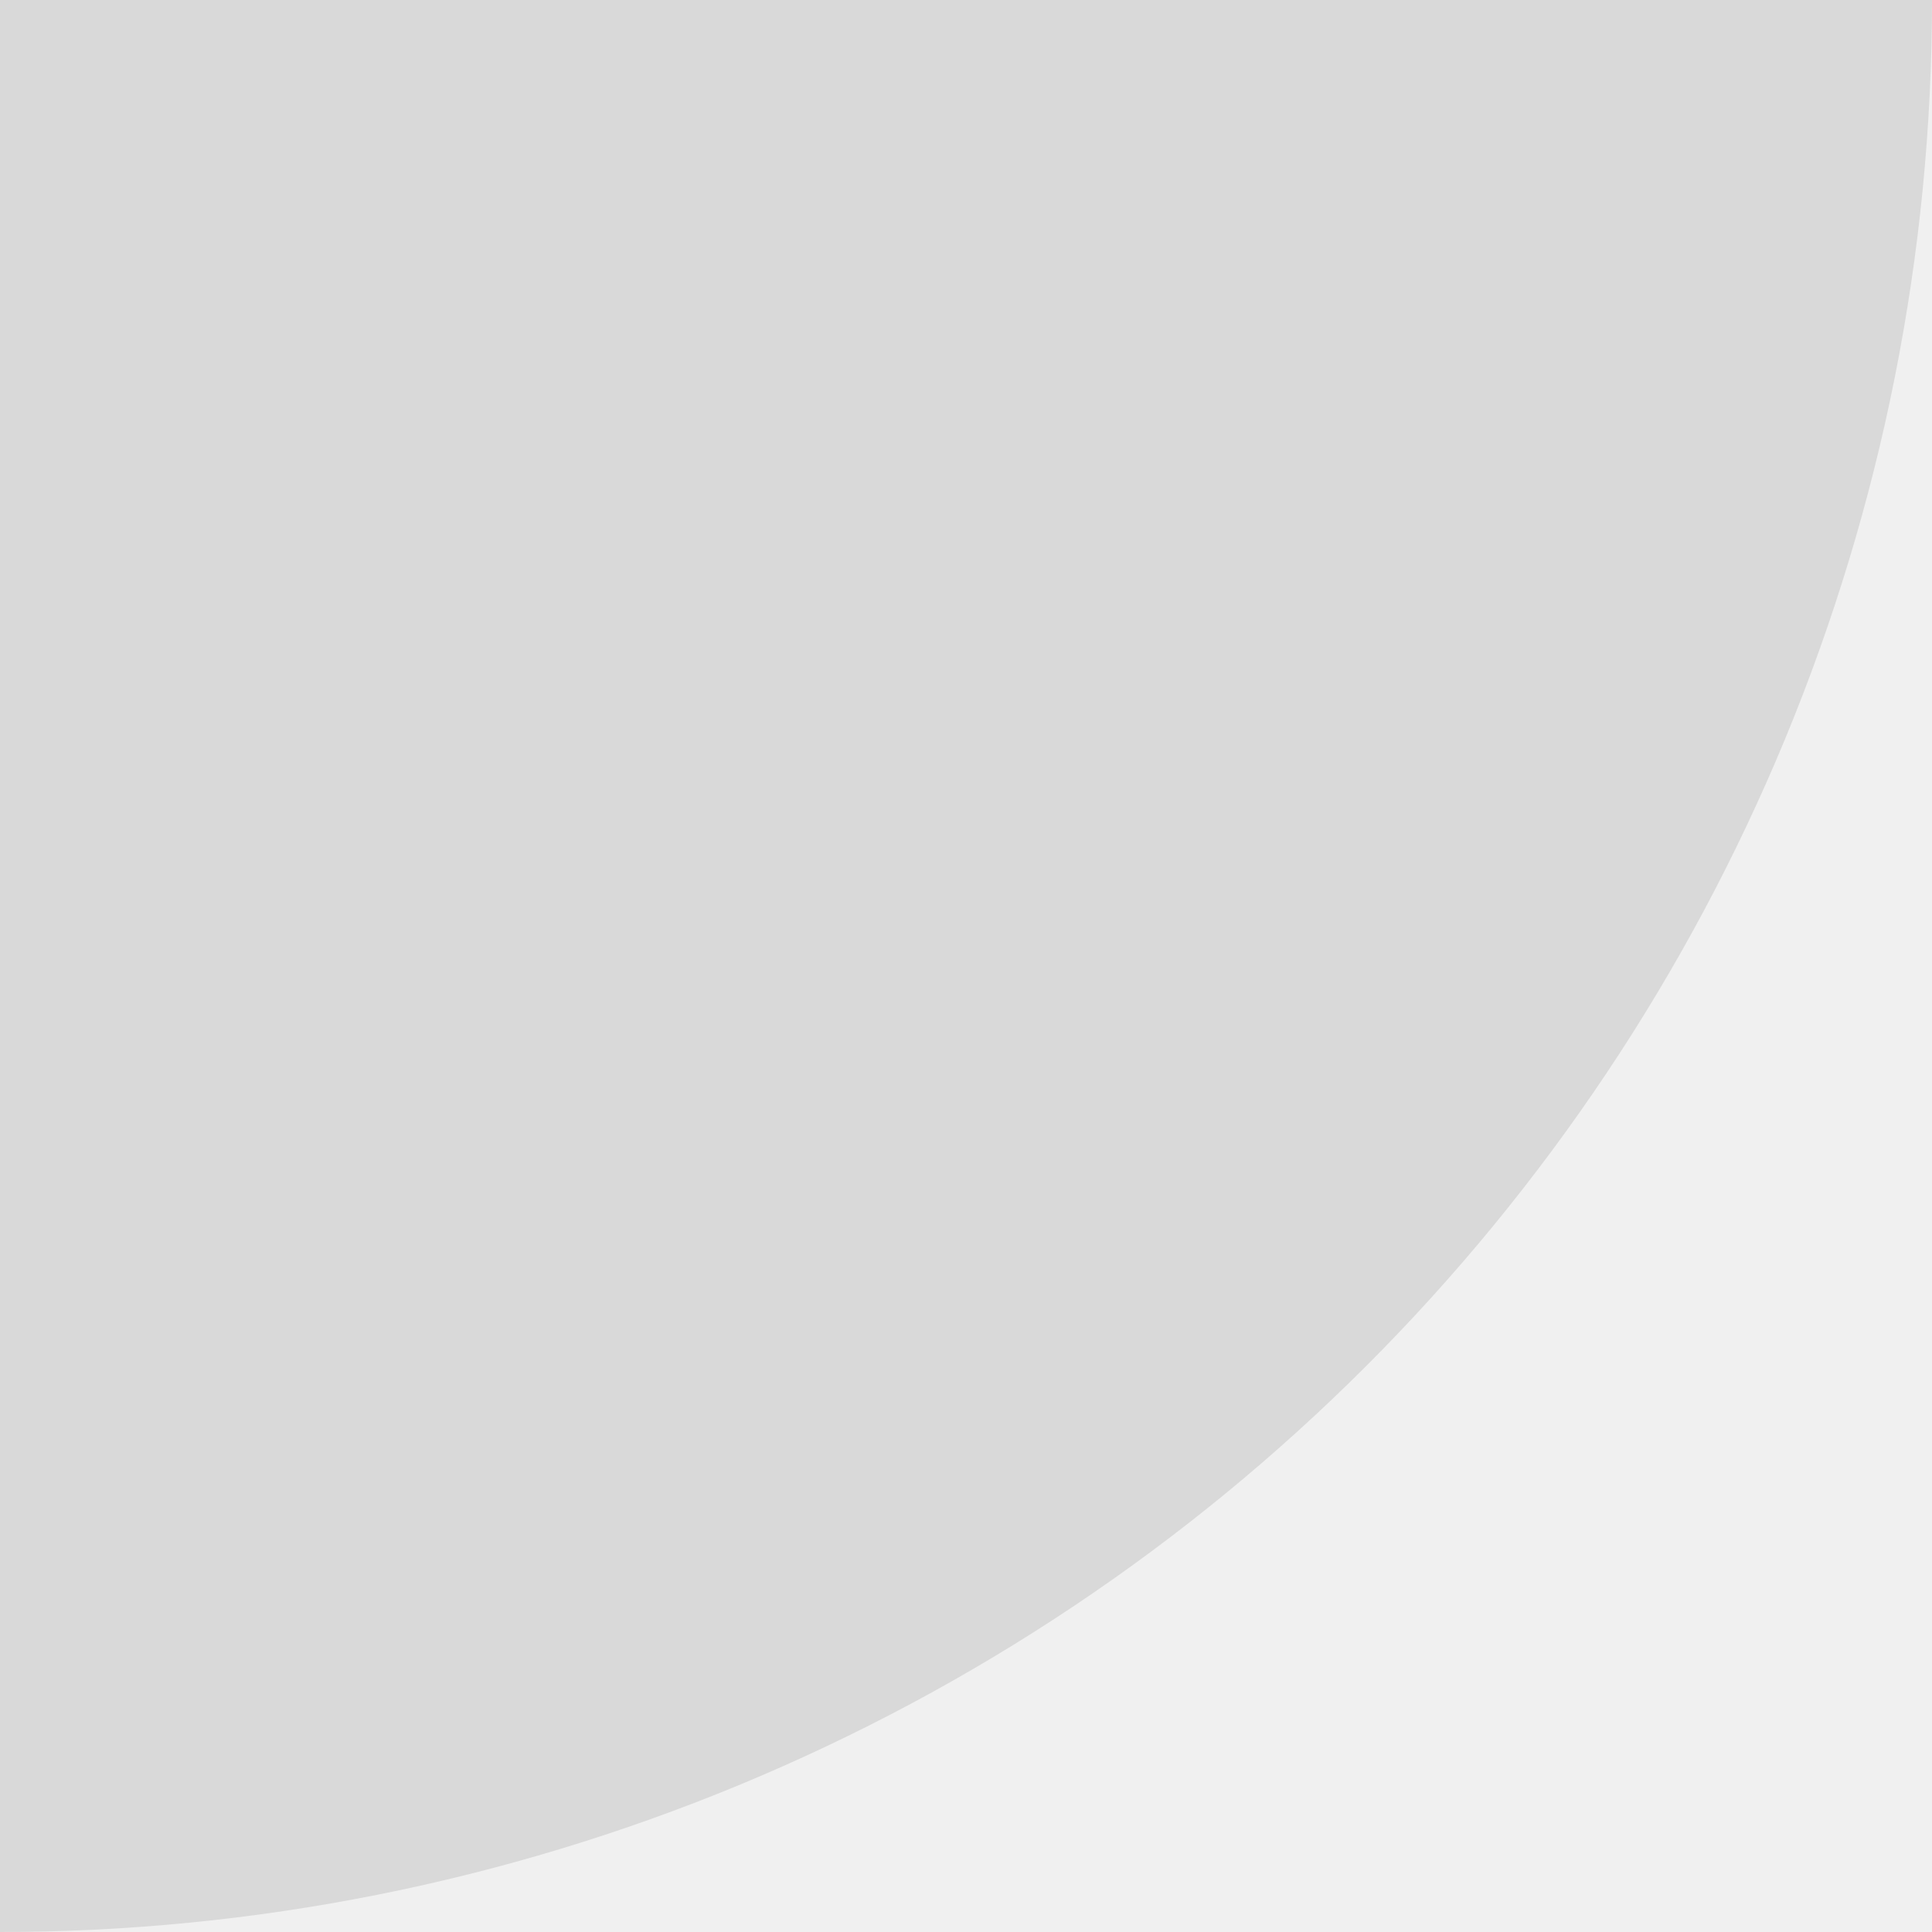
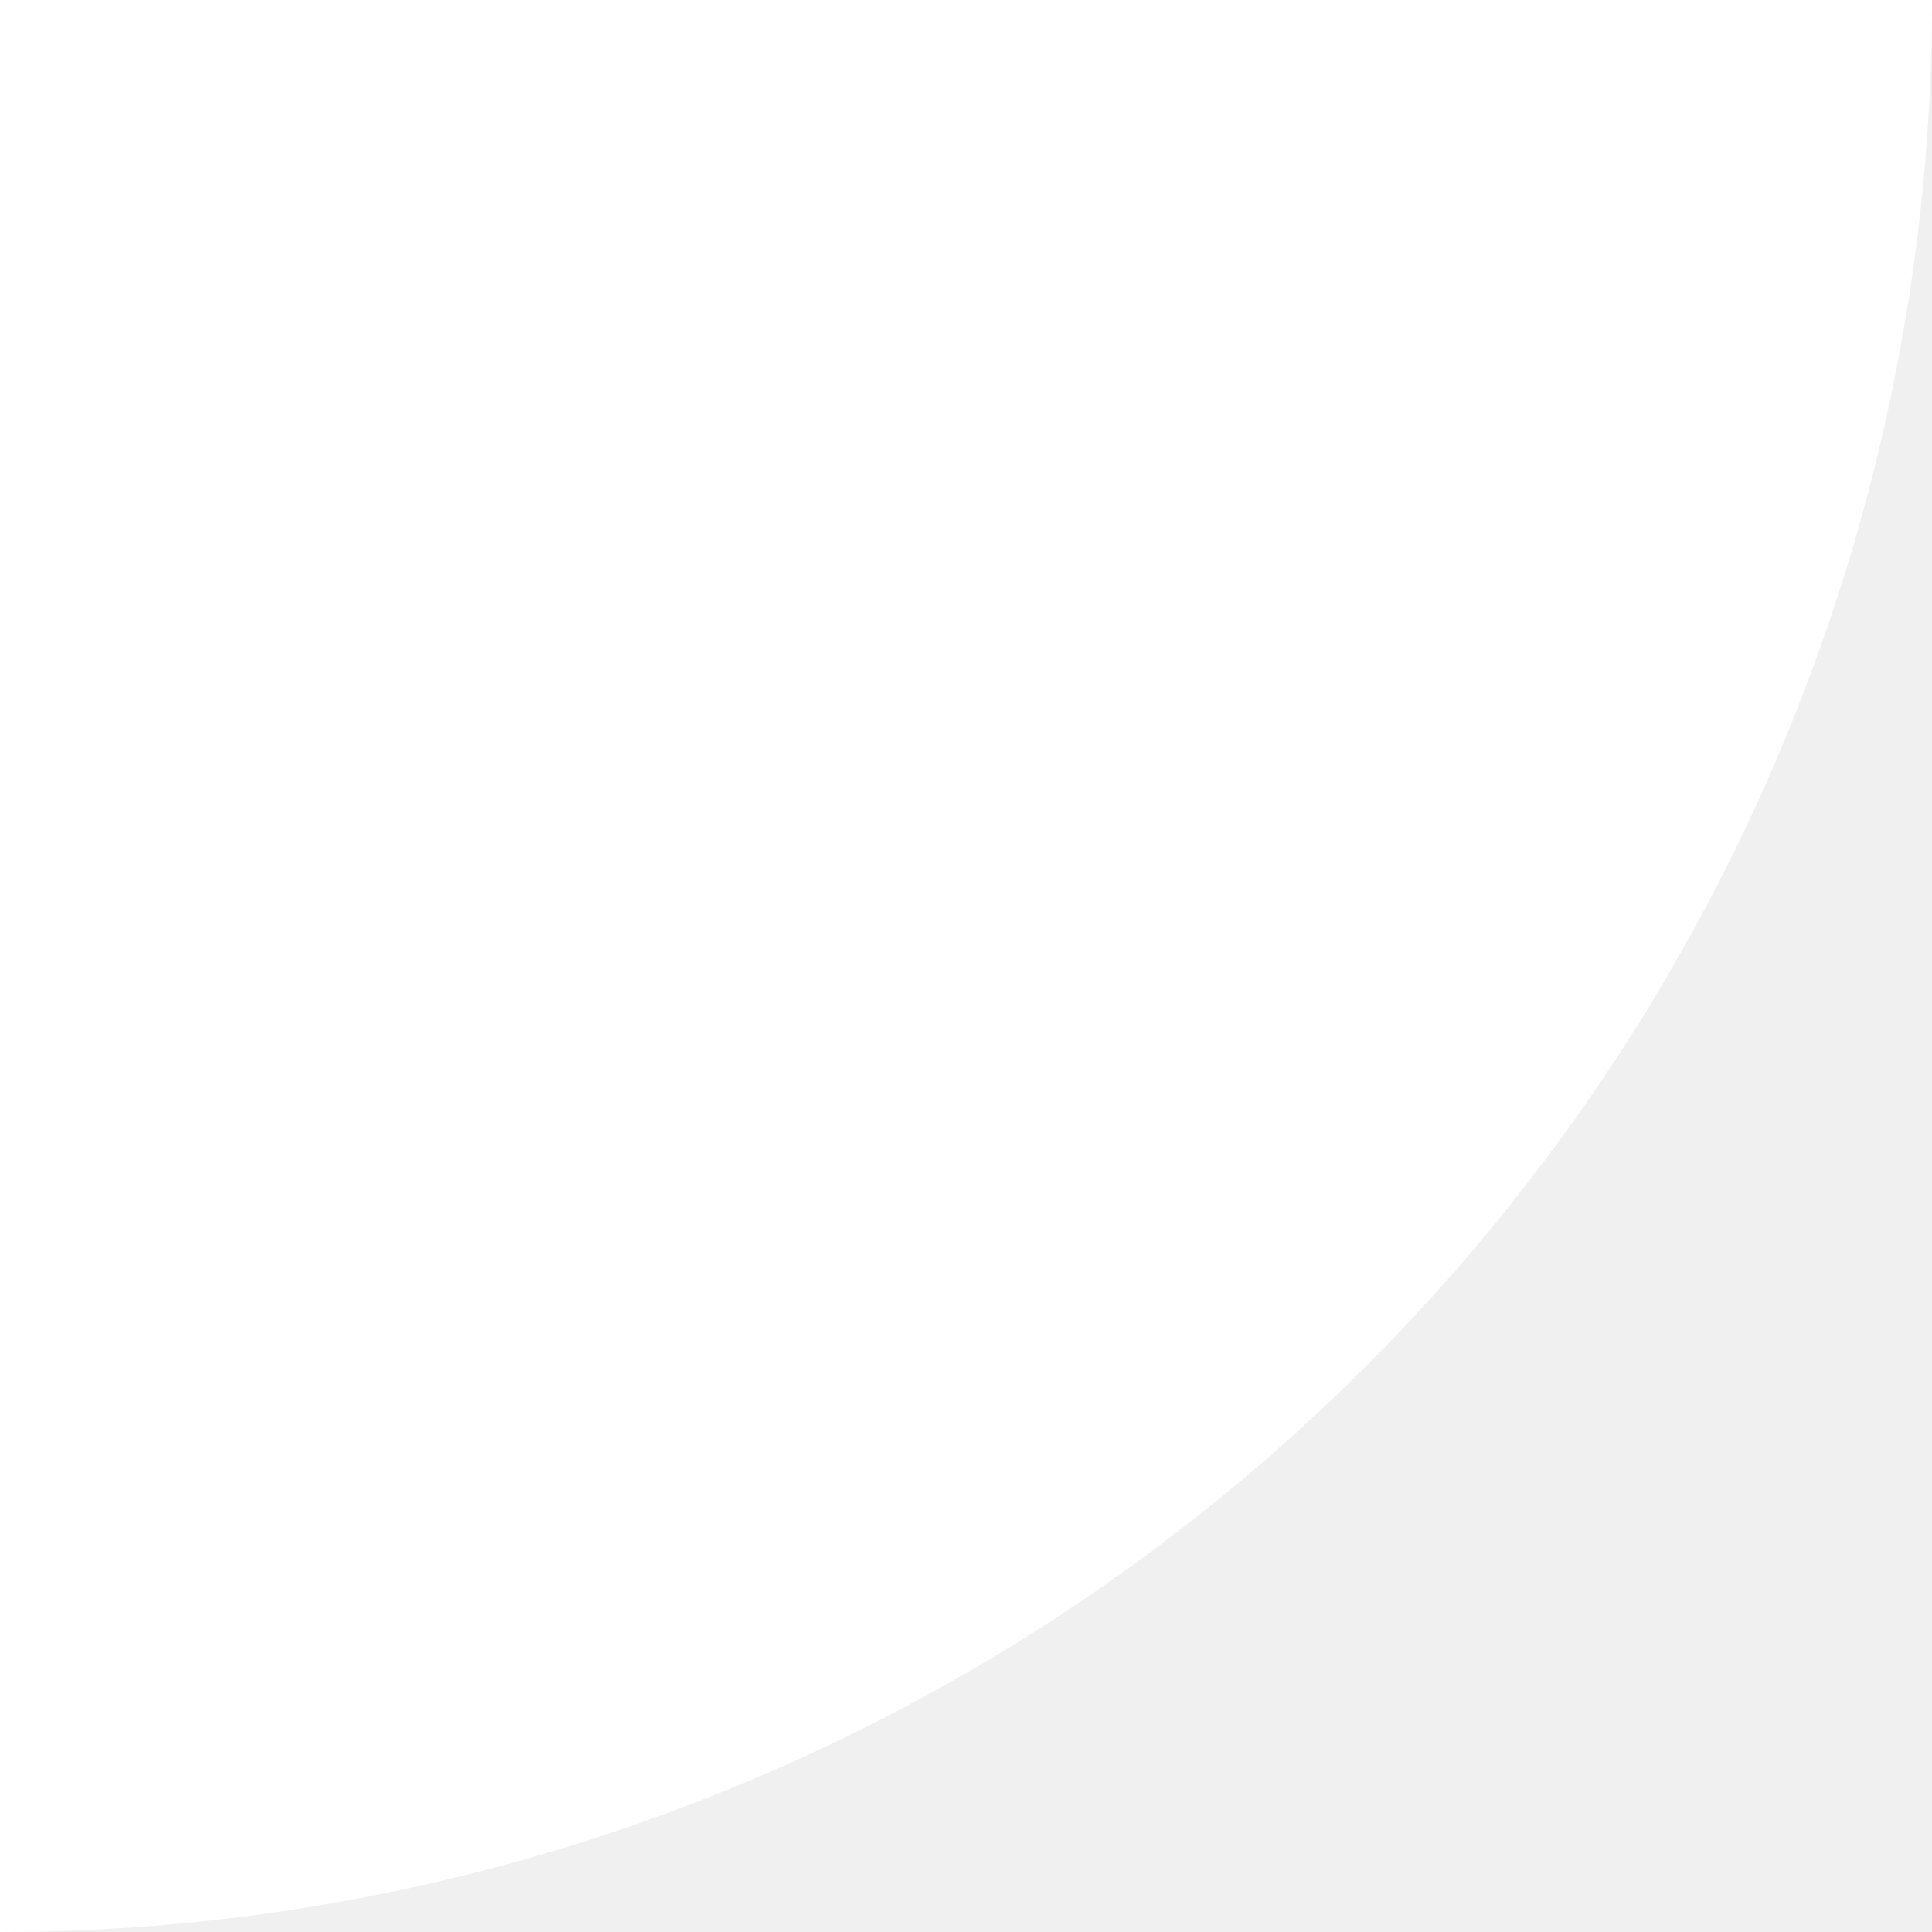
<svg xmlns="http://www.w3.org/2000/svg" preserveAspectRatio="none" overflow="visible" style="display: block;" width="32" height="32" viewBox="0 0 32 32" fill="none">
-   <path d="M5.08584e-07 32C4.202 32 8.363 31.172 12.246 29.564C16.128 27.956 19.656 25.599 22.627 22.627C25.599 19.656 27.956 16.128 29.564 12.246C31.172 8.363 32 4.202 32 0H1.90735e-06L5.08584e-07 32Z" fill="#D9D9D9" />
+   <path d="M5.08584e-07 32C4.202 32 8.363 31.172 12.246 29.564C16.128 27.956 19.656 25.599 22.627 22.627C25.599 19.656 27.956 16.128 29.564 12.246C31.172 8.363 32 4.202 32 0H1.90735e-06L5.08584e-07 32Z" fill="#FFFFFF" />
</svg>
